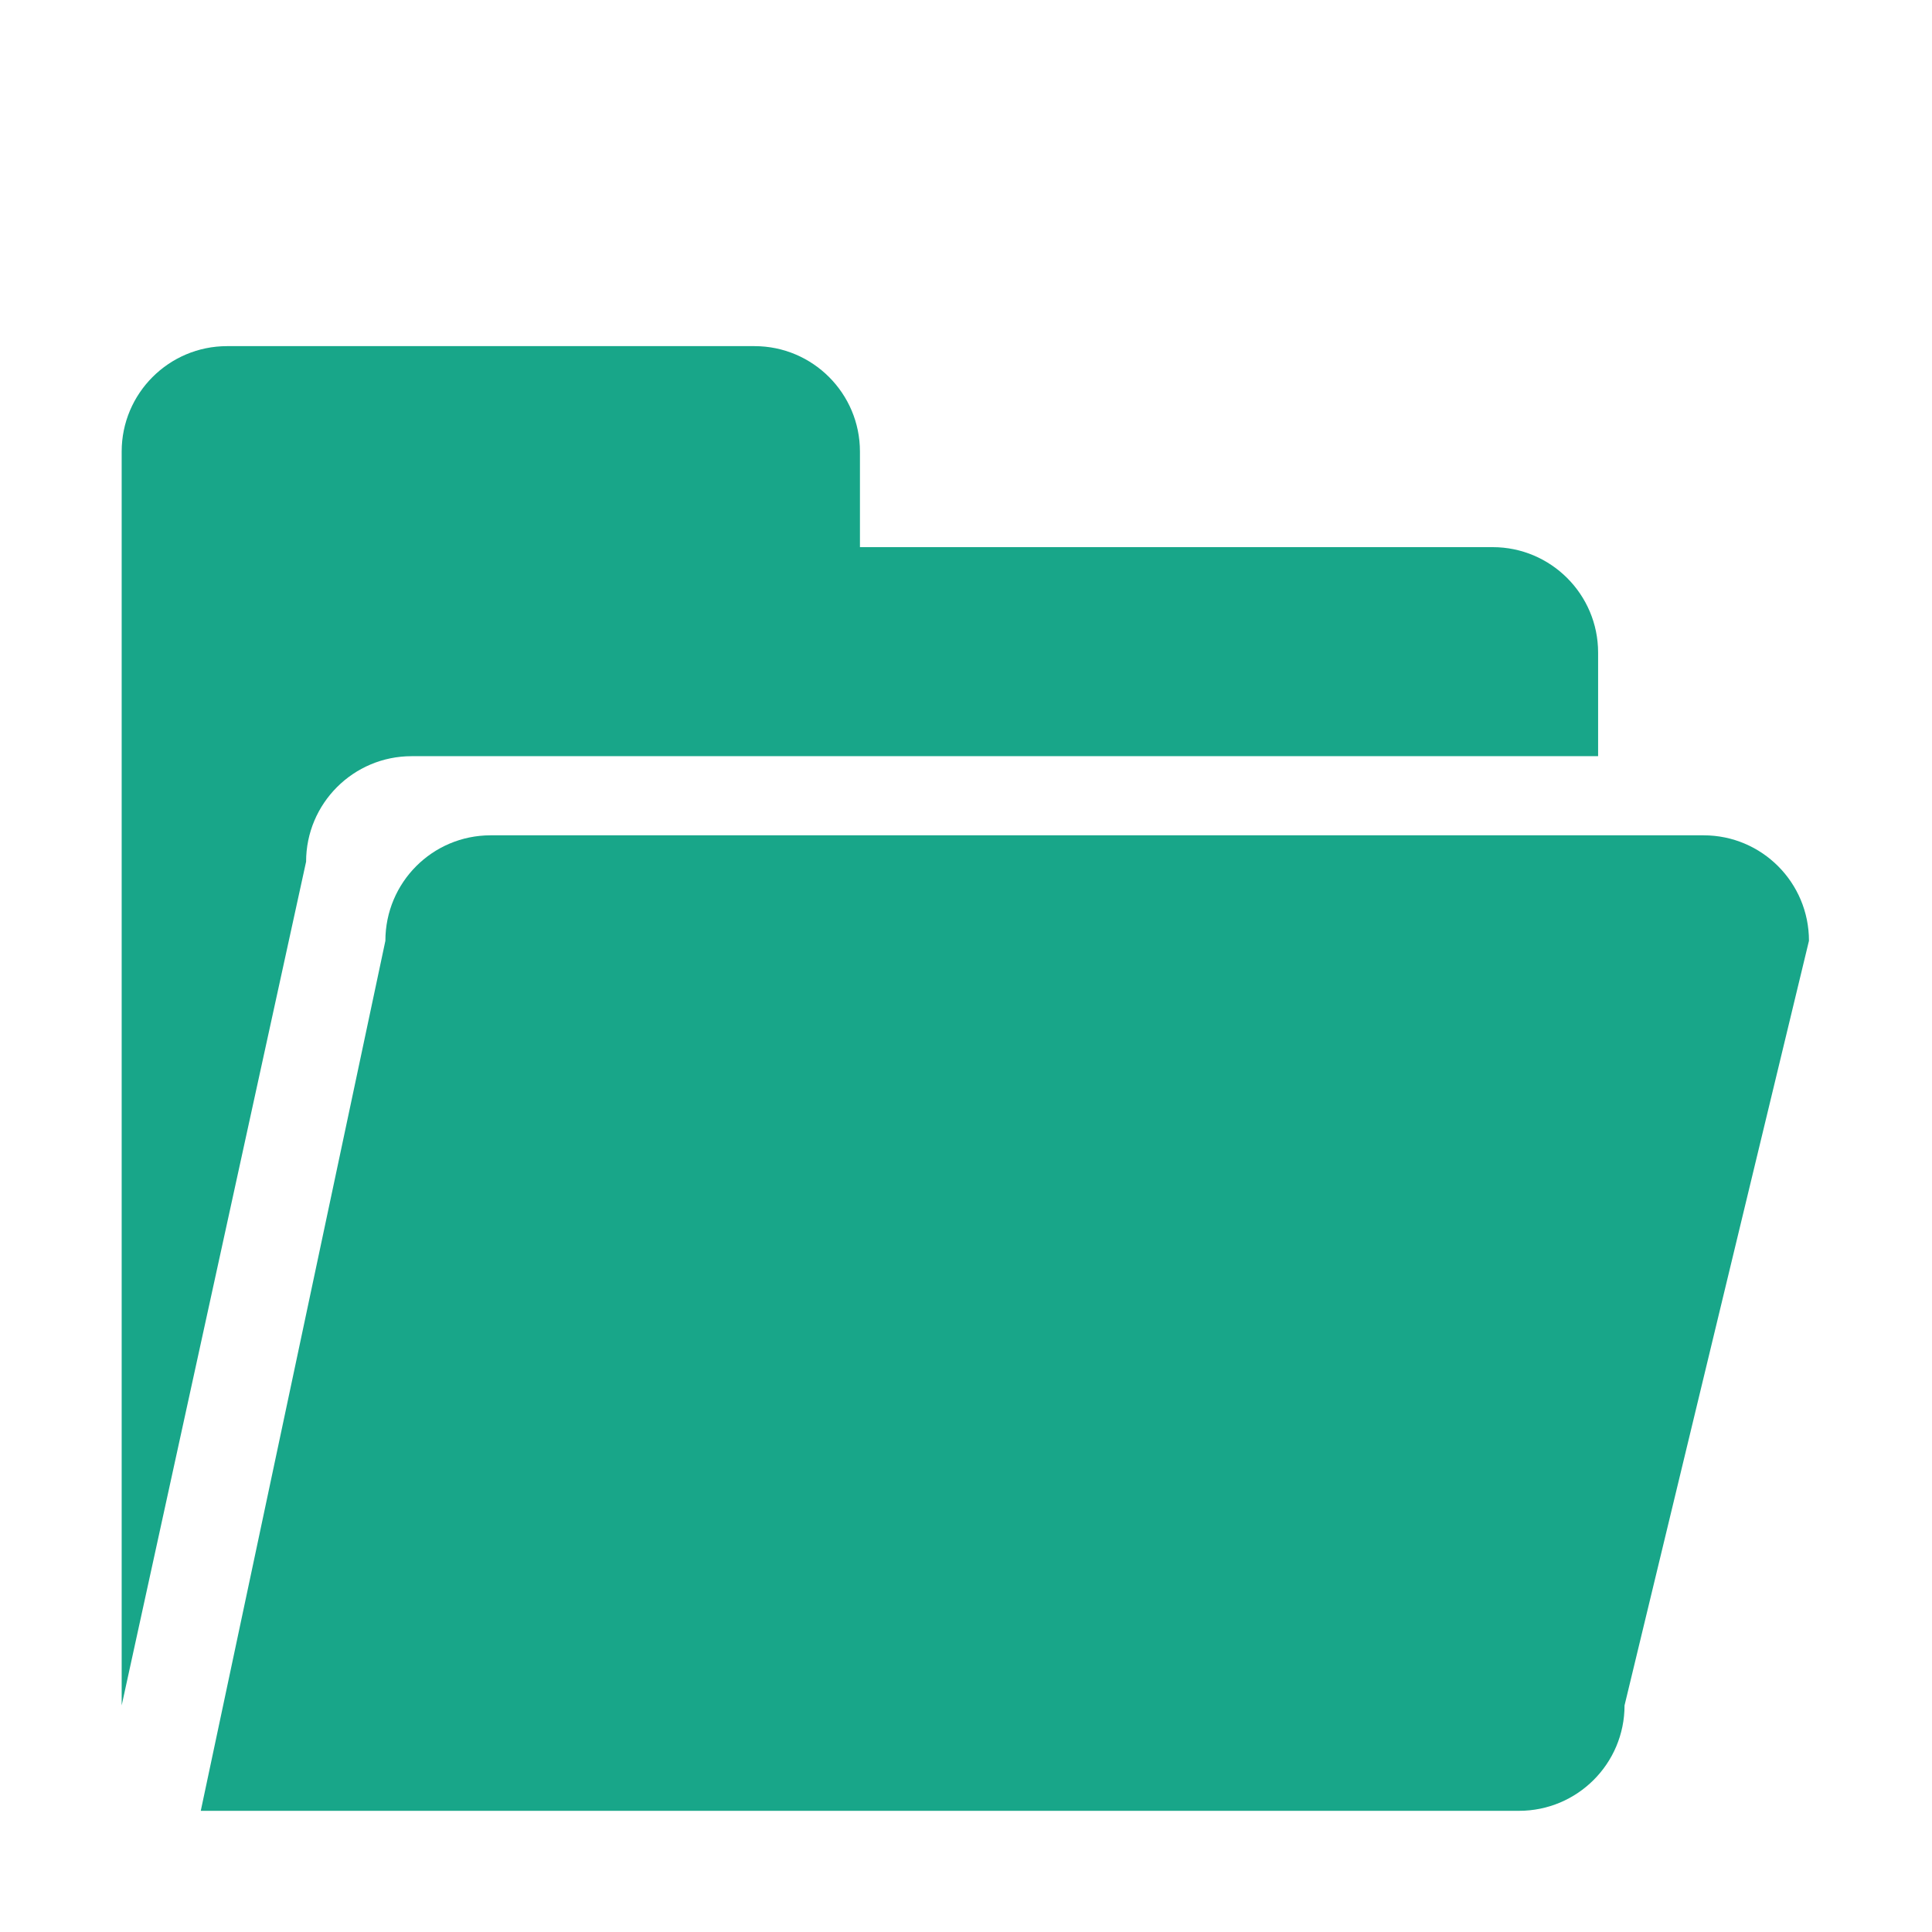
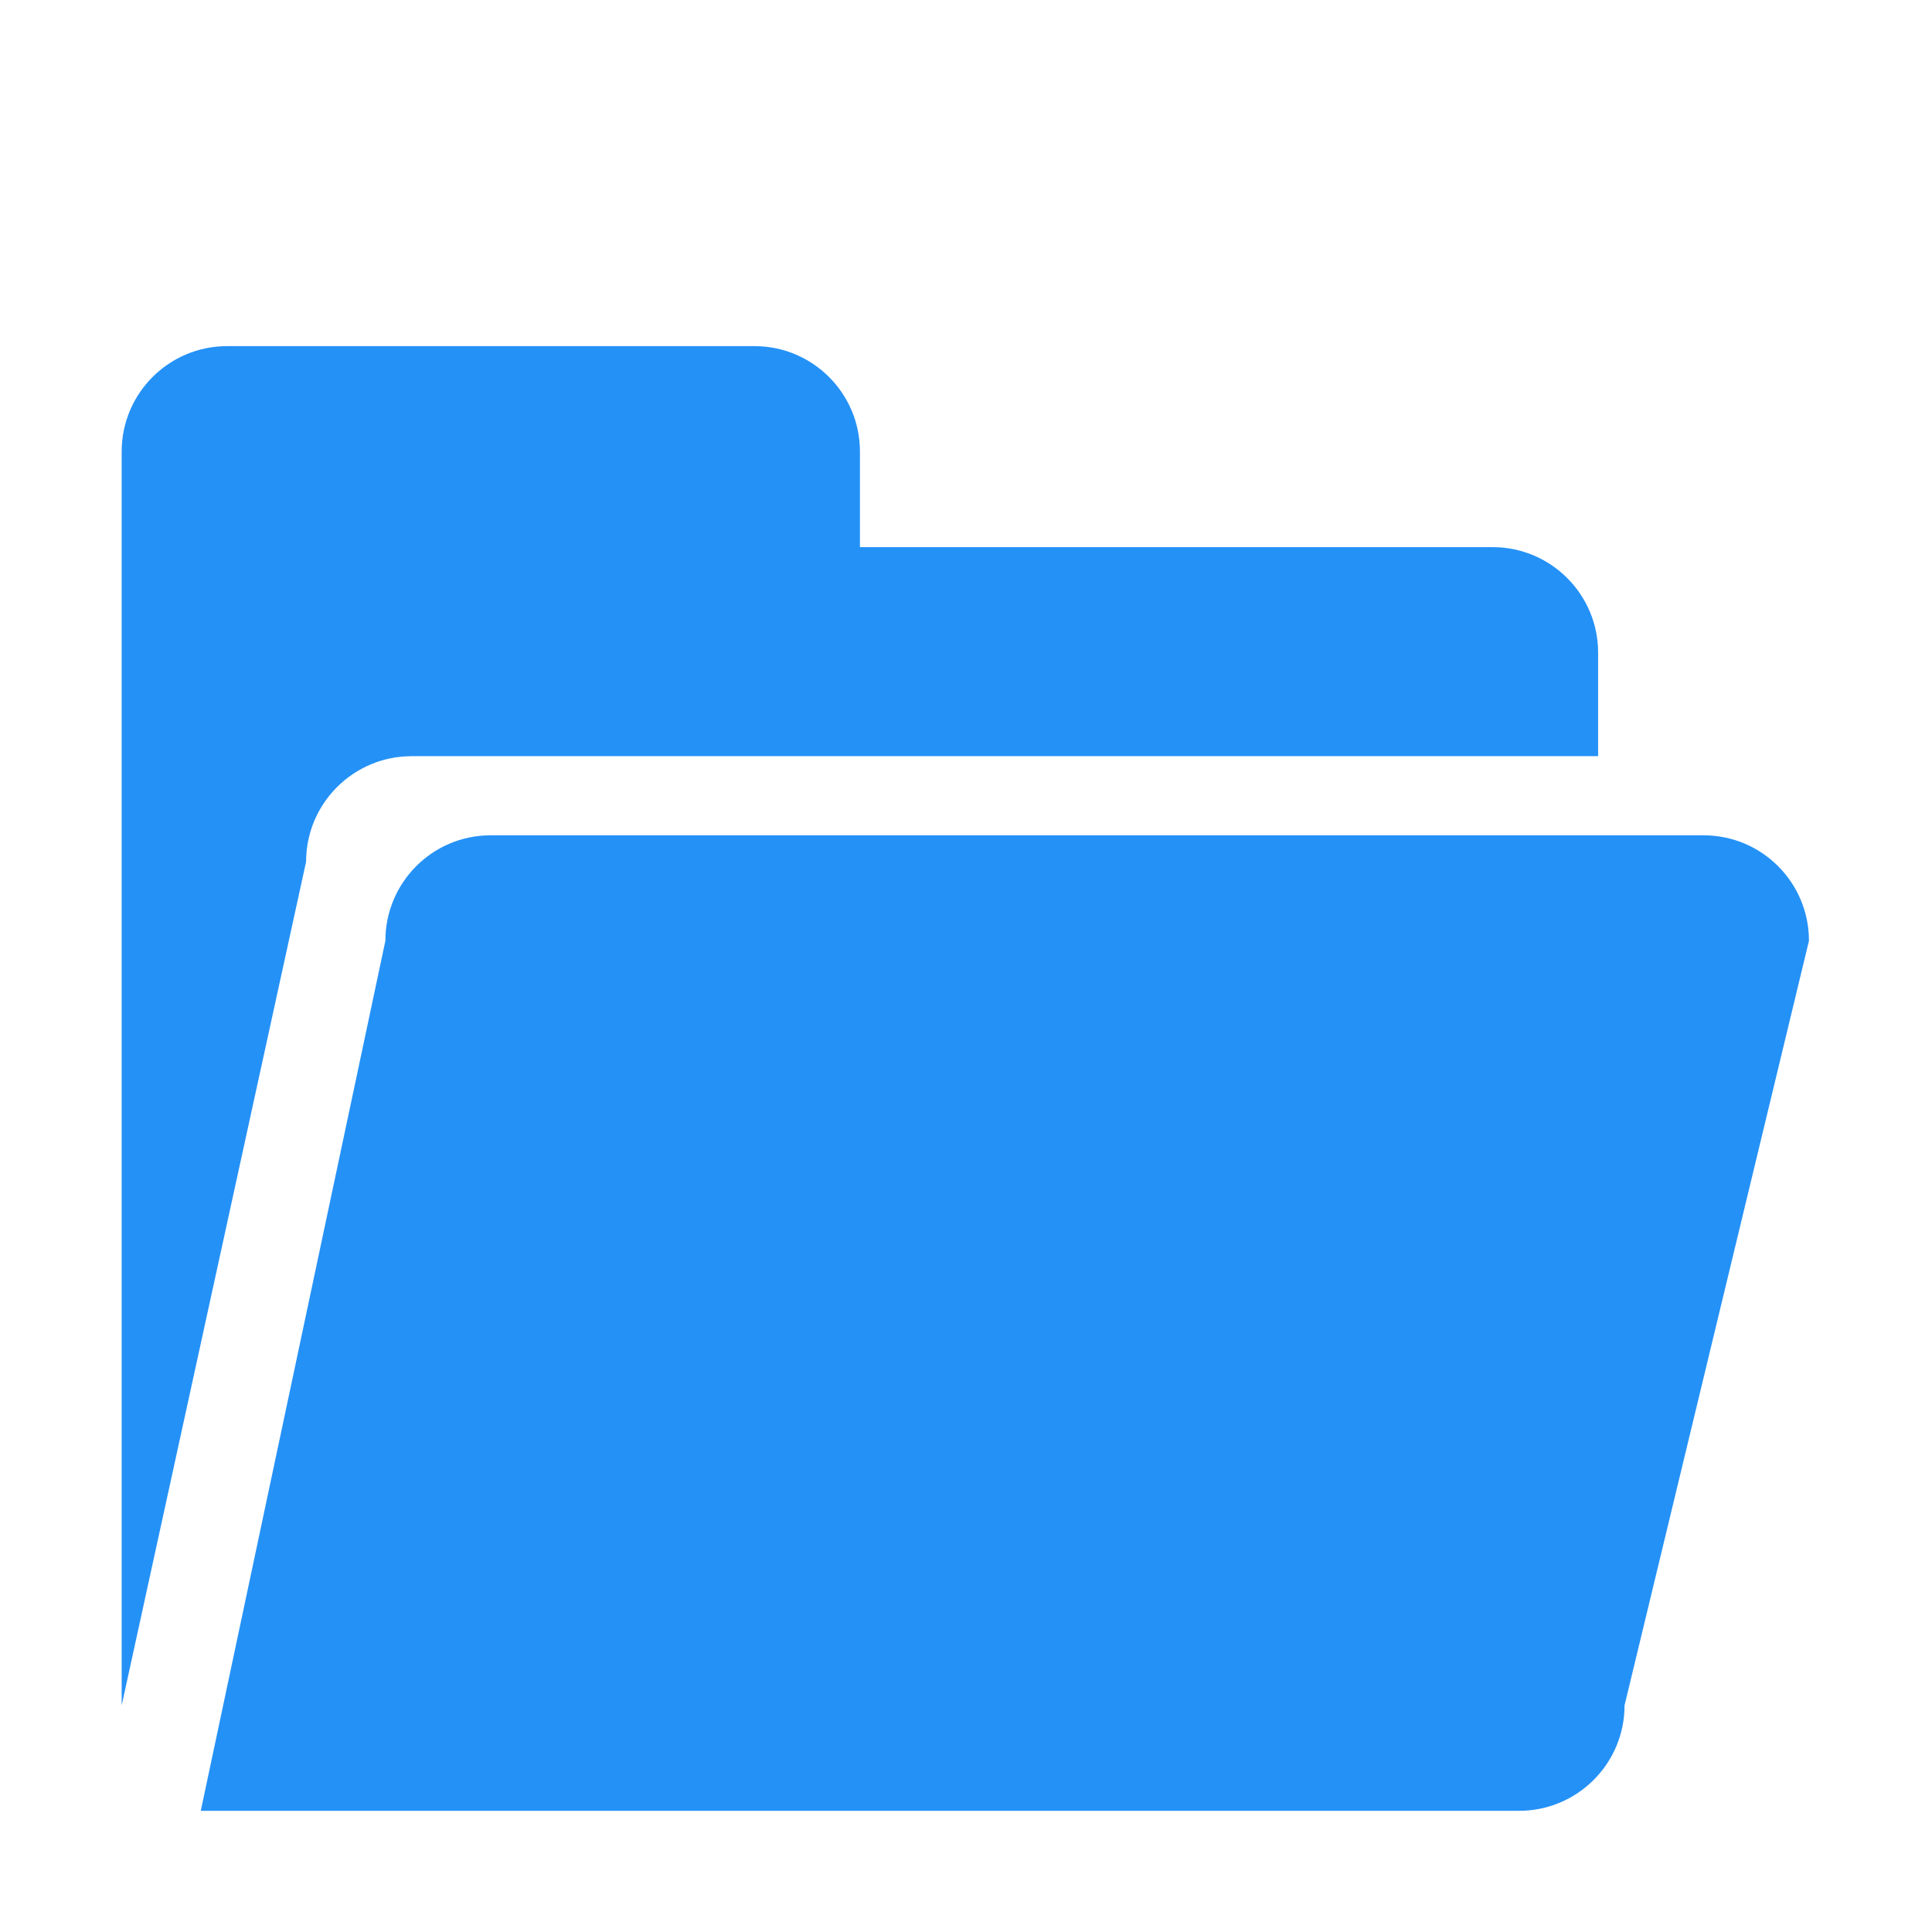
<svg xmlns="http://www.w3.org/2000/svg" t="1493188270949" class="icon" style="" viewBox="0 0 1024 1024" version="1.1" p-id="21562" width="200" height="200">
  <defs>
    <style type="text/css" />
  </defs>
-   <path d="M861.041 903.895c0 30.91-25.074 55.878-55.925 55.878l-698.703 0 97.849-461.131c0-30.879 24.92-55.906 55.77-55.906L902.959 442.734c30.856 0 55.829 25.027 55.829 55.906L861.041 903.895 861.041 903.895 861.041 903.895zM218.162 400.792l628.871 0L847.032 345.901c0-30.879-25.076-55.906-55.878-55.906L455.788 289.995l0-50.659c0-30.827-25.027-55.878-55.878-55.878L120.367 183.458c-30.856 0-55.878 25.051-55.878 55.878l0 664.559 97.747-447.176C162.237 425.838 187.311 400.792 218.162 400.792L218.162 400.792 218.162 400.792zM218.162 400.792" fill="#18a689" p-id="21563" />
+   <path d="M861.041 903.895c0 30.91-25.074 55.878-55.925 55.878l-698.703 0 97.849-461.131c0-30.879 24.92-55.906 55.77-55.906L902.959 442.734c30.856 0 55.829 25.027 55.829 55.906L861.041 903.895 861.041 903.895 861.041 903.895zM218.162 400.792l628.871 0L847.032 345.901c0-30.879-25.076-55.906-55.878-55.906L455.788 289.995l0-50.659c0-30.827-25.027-55.878-55.878-55.878L120.367 183.458c-30.856 0-55.878 25.051-55.878 55.878l0 664.559 97.747-447.176C162.237 425.838 187.311 400.792 218.162 400.792L218.162 400.792 218.162 400.792zM218.162 400.792" fill="#2491F7" p-id="21563" />
</svg>
